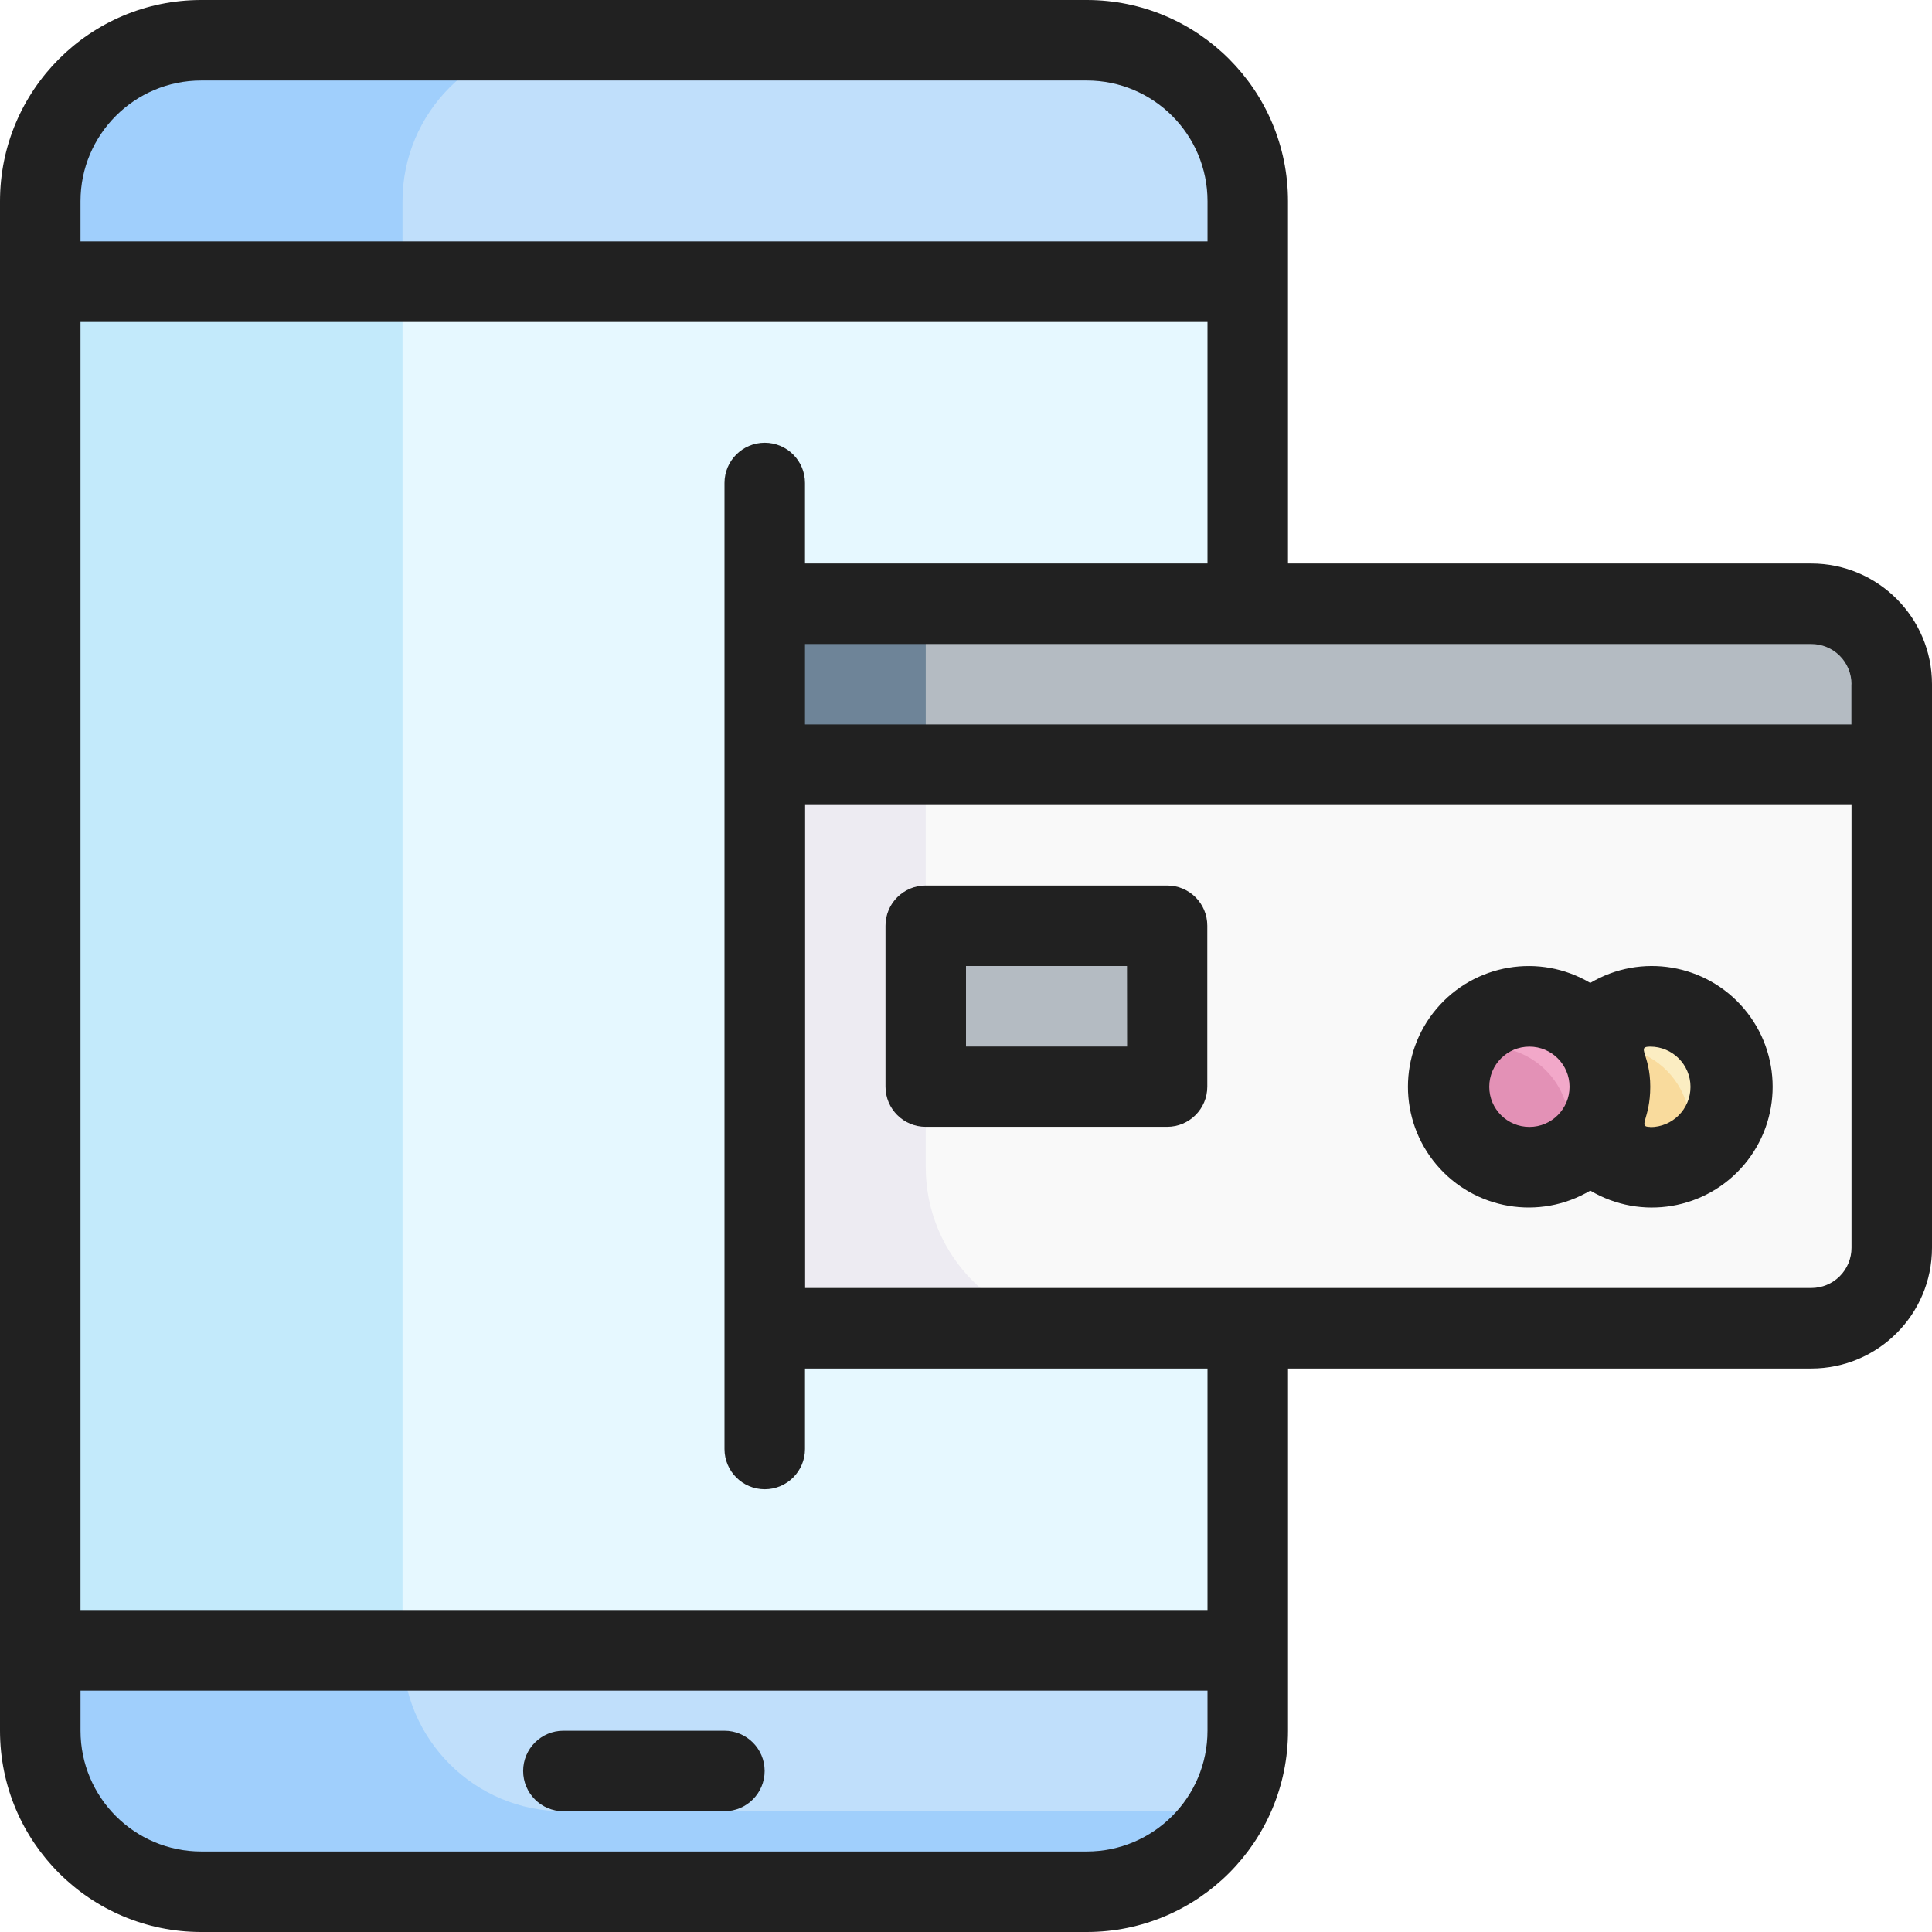
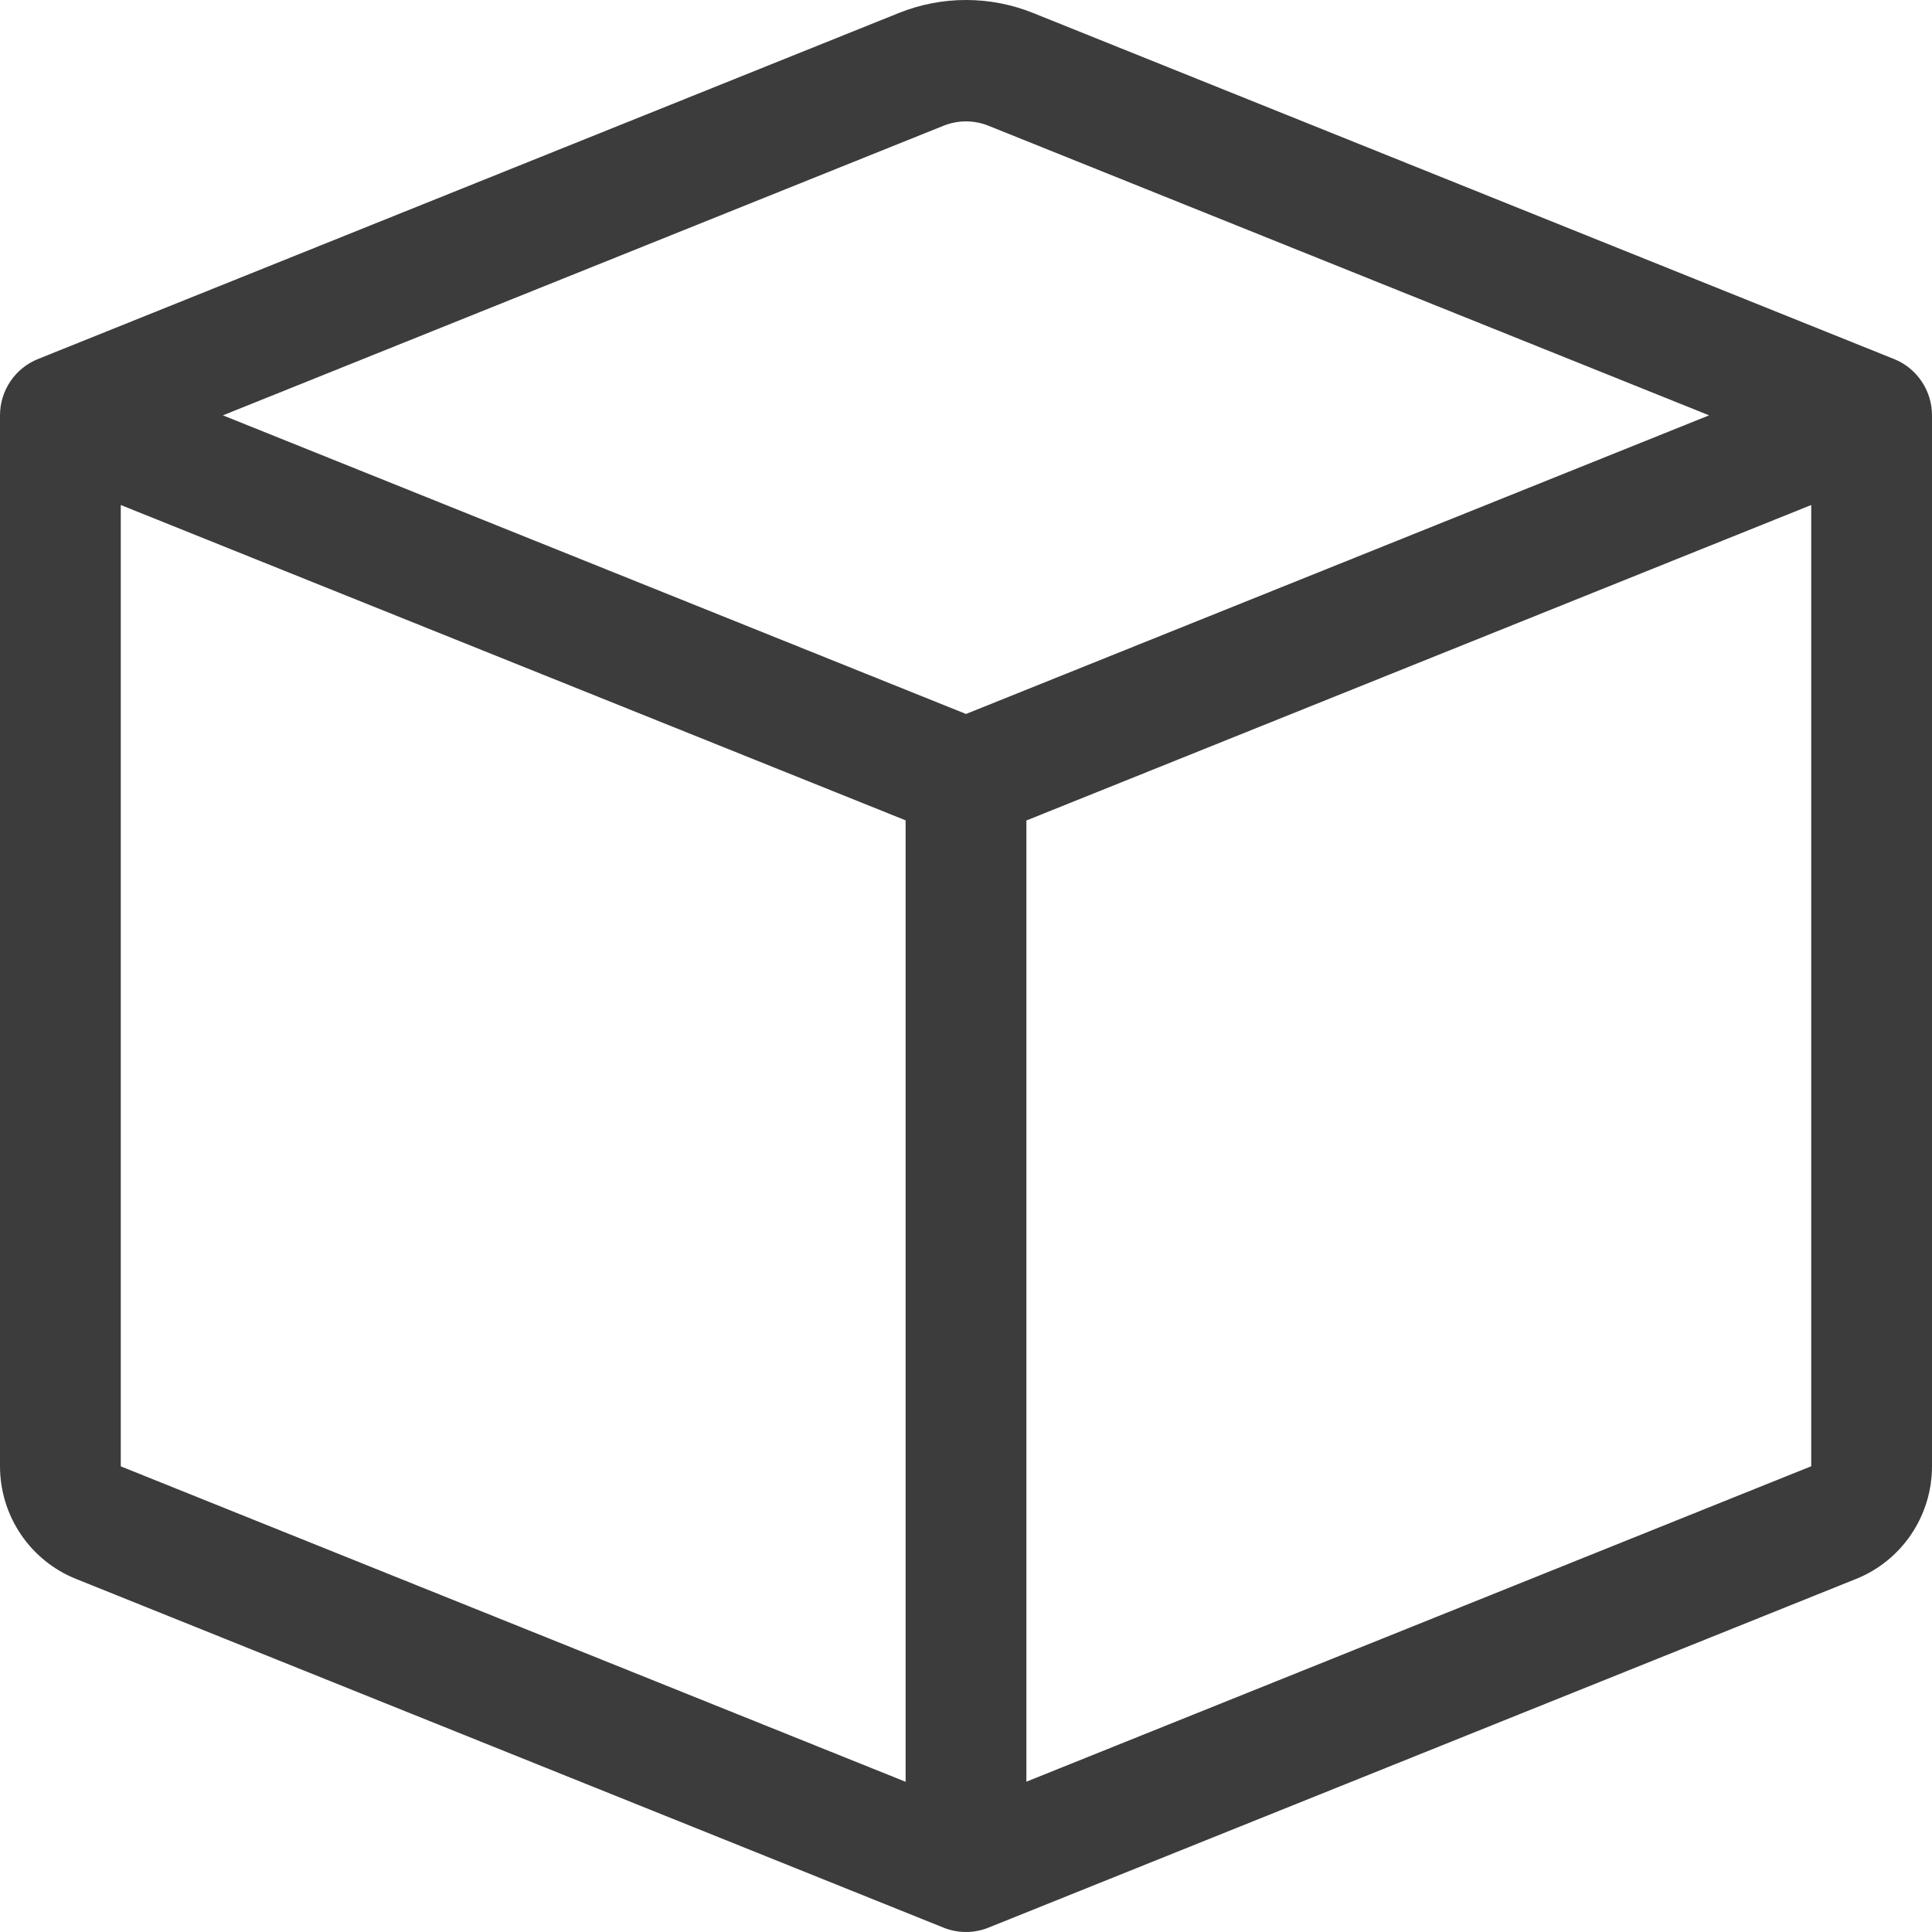
- <svg xmlns="http://www.w3.org/2000/svg" id="icno" width="77" height="77" viewBox="0 0 77 77">
-   <path id="Path_22133" data-name="Path 22133" d="M29.875,48.708h19.25V61.542H1V7H49.125V19.833H29.875Z" transform="translate(0.604 4.229)" fill="#9fdbf3" />
-   <path id="Path_22134" data-name="Path 22134" d="M29.875,19.833V48.708h19.25V61.542H1V7H49.125V19.833Z" transform="translate(0.604 4.229)" fill="#c3eafb" />
-   <path id="Path_22135" data-name="Path 22135" d="M24.438,48.708h19.25V61.542H10V7H43.687V19.833H24.438Z" transform="translate(6.042 4.229)" fill="#e6f8ff" />
-   <path id="Path_22136" data-name="Path 22136" d="M63.917,19V38.25a3.208,3.208,0,0,1-3.208,3.208H19V19Z" transform="translate(11.479 11.479)" fill="#edebf2" />
-   <path id="Path_22137" data-name="Path 22137" d="M61.5,19V38.25a3.208,3.208,0,0,1-3.208,3.208H29.417A6.417,6.417,0,0,1,23,35.042V19Z" transform="translate(13.896 11.479)" fill="#f9f9f9" />
-   <path id="Path_22138" data-name="Path 22138" d="M63.917,18.208v3.208H19V15H60.708A3.208,3.208,0,0,1,63.917,18.208Z" transform="translate(11.479 9.063)" fill="#6e8498" />
-   <path id="Path_22139" data-name="Path 22139" d="M61.5,18.208v3.208H23V15H58.292A3.208,3.208,0,0,1,61.5,18.208Z" transform="translate(13.896 9.063)" fill="#b4bbc2" />
-   <path id="Path_22140" data-name="Path 22140" d="M39.5,30.31a3.208,3.208,0,1,0,0-4.2" transform="translate(23.865 15.104)" fill="#f9db9d" />
-   <path id="Path_22141" data-name="Path 22141" d="M41.906,25A3.208,3.208,0,0,0,39.5,26.107v.61a3.208,3.208,0,0,1,3.722,4.411A3.208,3.208,0,0,0,41.906,25Z" transform="translate(23.865 15.104)" fill="#fbedc2" />
-   <circle id="Ellipse_139" data-name="Ellipse 139" cx="3.208" cy="3.208" r="3.208" transform="translate(57.75 40.104)" fill="#e391b6" />
-   <path id="Path_22142" data-name="Path 22142" d="M39.1,25a3.208,3.208,0,0,0-2.92,1.893,3.208,3.208,0,0,1,4.235,4.235A3.208,3.208,0,0,0,39.1,25Z" transform="translate(21.859 15.104)" fill="#f2a8c9" />
-   <rect id="Rectangle_2196" data-name="Rectangle 2196" width="9.625" height="6.417" transform="translate(36.896 36.896)" fill="#b4bbc2" />
-   <path id="Path_22143" data-name="Path 22143" d="M49.125,7.417v3.208H1V7.417A6.417,6.417,0,0,1,7.417,1H42.708A6.417,6.417,0,0,1,49.125,7.417Z" transform="translate(0.604 0.604)" fill="#a0cffc" />
-   <path id="Path_22144" data-name="Path 22144" d="M43.687,7.417v3.208H10V7.417A6.417,6.417,0,0,1,16.417,1H37.271A6.417,6.417,0,0,1,43.687,7.417Z" transform="translate(6.042 0.604)" fill="#c0dffb" />
-   <path id="Path_22145" data-name="Path 22145" d="M49.125,41c0,3.112.209,4.54-.866,6.417a6.417,6.417,0,0,1-5.55,3.208H7.417A6.417,6.417,0,0,1,1,44.208V41Z" transform="translate(0.604 24.771)" fill="#a0cffc" />
-   <path id="Path_22146" data-name="Path 22146" d="M43.687,41c0,3.112.209,4.54-.866,6.417h-26.4A6.417,6.417,0,0,1,10,41Z" transform="translate(6.042 24.771)" fill="#c0dffb" />
-   <path id="Path_22147" data-name="Path 22147" d="M72.188,22.458H51.333V8.021A8.021,8.021,0,0,0,43.313,0H8.021A8.021,8.021,0,0,0,0,8.021V68.979A8.021,8.021,0,0,0,8.021,77H43.313a8.021,8.021,0,0,0,8.021-8.021V54.542H72.188A4.812,4.812,0,0,0,77,49.729V27.271A4.813,4.813,0,0,0,72.188,22.458Zm1.6,4.813v1.6H32.083V25.667h40.1A1.6,1.6,0,0,1,73.792,27.271ZM3.208,8.021A4.813,4.813,0,0,1,8.021,3.208H43.313a4.812,4.812,0,0,1,4.813,4.812v1.6H3.208ZM48.125,68.979a4.813,4.813,0,0,1-4.812,4.813H8.021a4.813,4.813,0,0,1-4.812-4.812v-1.6H48.125Zm0-4.812H3.208V12.833H48.125v9.625H32.083V19.25a1.6,1.6,0,1,0-3.208,0v38.5a1.6,1.6,0,0,0,3.208,0V54.542H48.125ZM72.188,51.333h-40.1V32.083H73.792V49.729A1.6,1.6,0,0,1,72.188,51.333Z" fill="#212121" />
-   <path id="Path_22148" data-name="Path 22148" d="M42.247,24.674a4.812,4.812,0,1,0,0,8.278,4.813,4.813,0,1,0,0-8.278Zm-4.026,4.139a1.6,1.6,0,1,1,1.6,1.6A1.6,1.6,0,0,1,38.221,28.813Zm6.417,1.6c-.529,0,0-.289,0-1.6s-.577-1.6,0-1.6a1.6,1.6,0,1,1,0,3.208Z" transform="translate(21.133 14.5)" fill="#212121" />
-   <path id="Path_22149" data-name="Path 22149" d="M33.229,22H23.6A1.6,1.6,0,0,0,22,23.6v6.417a1.6,1.6,0,0,0,1.6,1.6h9.625a1.6,1.6,0,0,0,1.6-1.6V23.6A1.6,1.6,0,0,0,33.229,22Zm-1.6,6.417H25.208V25.208h6.417Z" transform="translate(13.292 13.292)" fill="#212121" />
-   <path id="Path_22150" data-name="Path 22150" d="M14.6,46.208h6.417a1.6,1.6,0,0,0,0-3.208H14.6a1.6,1.6,0,0,0,0,3.208Z" transform="translate(7.854 25.979)" fill="#212121" />
+ <svg xmlns="http://www.w3.org/2000/svg" width="51" height="51" viewBox="0 0 51 51" fill="none">
+   <path d="M26.093 3.319C25.712 3.166 25.288 3.166 24.907 3.319L5.884 10.964L25.5 18.847L45.116 10.964L26.093 3.319ZM47.812 13.331L27.094 21.659V47.032L47.812 38.705V13.334V13.331ZM23.906 47.035V21.655L3.188 13.331V38.708L23.906 47.035ZM23.725 0.344C24.864 -0.115 26.136 -0.115 27.275 0.344L49.999 9.478C50.295 9.597 50.548 9.802 50.726 10.067C50.905 10.332 51 10.645 51 10.964V38.708C51 39.348 50.808 39.973 50.451 40.503C50.094 41.032 49.587 41.443 48.995 41.68L26.093 50.885C25.712 51.038 25.288 51.038 24.907 50.885L2.008 41.68C1.416 41.443 0.908 41.033 0.55 40.503C0.192 39.974 0.001 39.348 0 38.708L0 10.964C7.40773e-05 10.645 0.095 10.332 0.274 10.067C0.452 9.802 0.705 9.597 1.001 9.478L23.725 0.344Z" fill="#3C3C3C" />
</svg>
